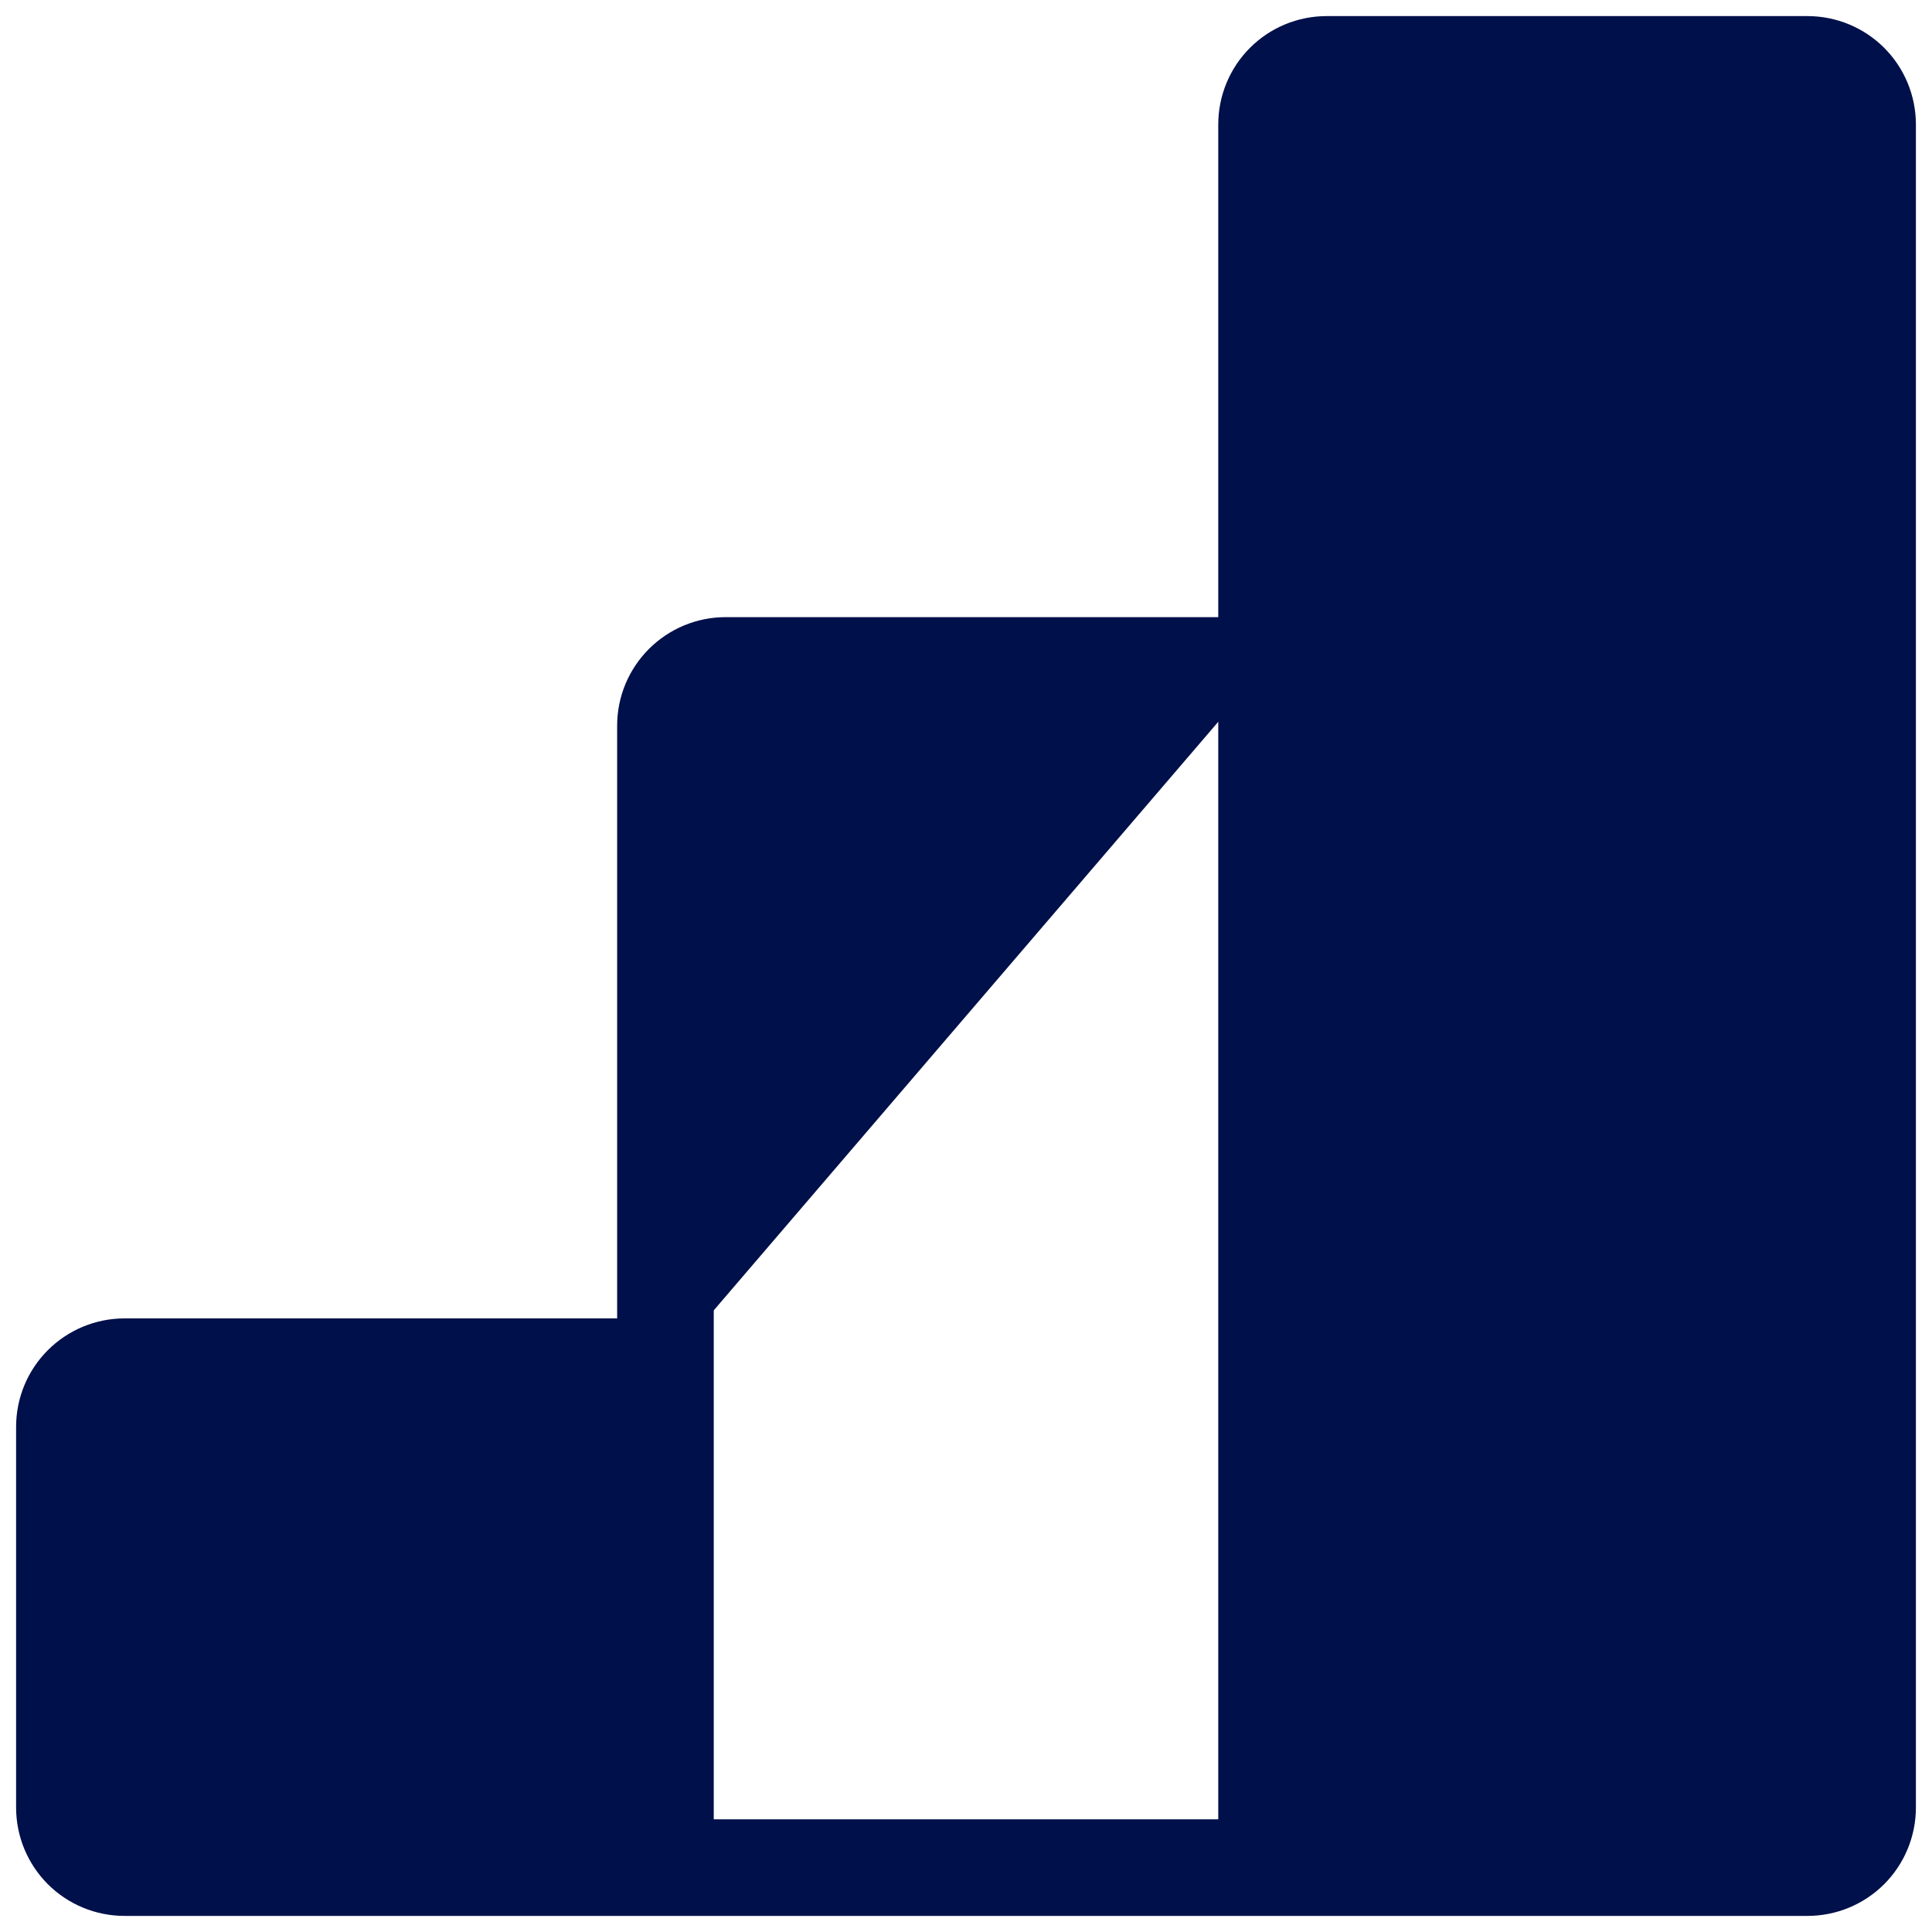
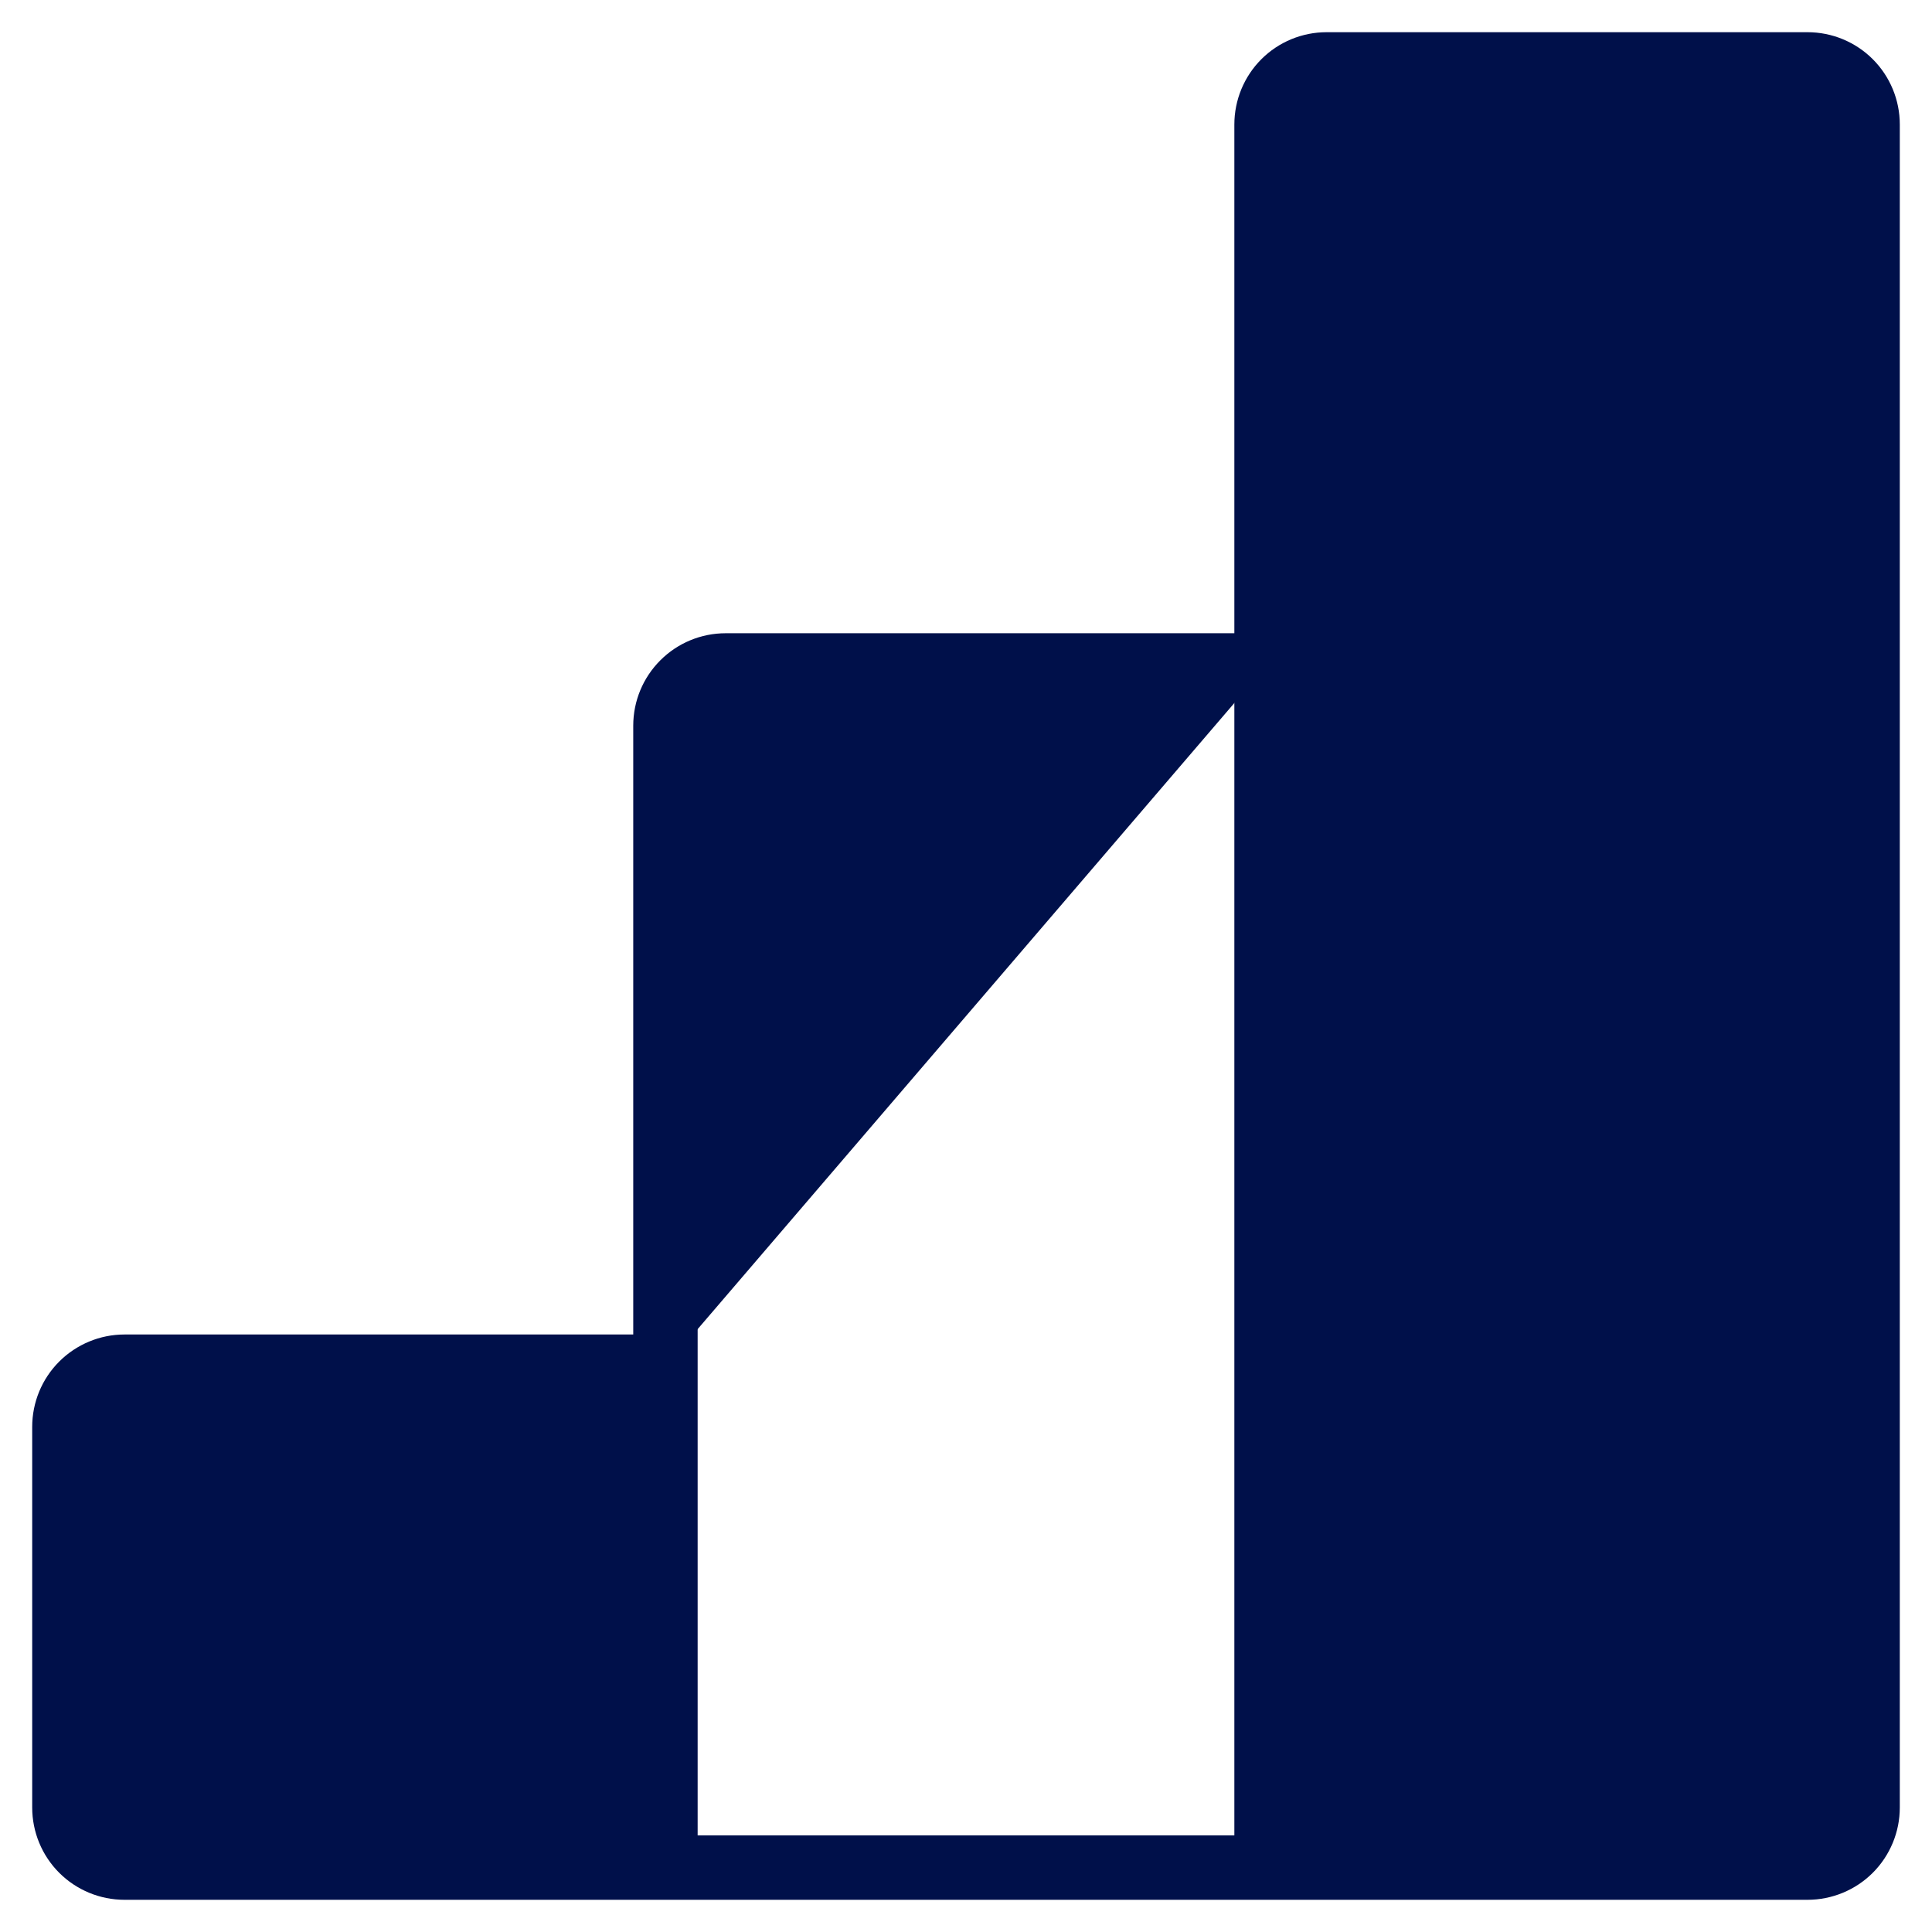
<svg xmlns="http://www.w3.org/2000/svg" width="30" height="30" viewBox="0 0 30 30" fill="none">
  <g id="Vector">
    <path d="M10.333 29H19.667ZM10.333 29V21.222ZM10.333 29H1.933C1.686 29 1.448 28.902 1.273 28.727C1.098 28.552 1 28.314 1 28.067V22.156C1 21.908 1.098 21.671 1.273 21.496C1.448 21.321 1.686 21.222 1.933 21.222H10.333M19.667 29V10.333ZM19.667 29H28.067C28.314 29 28.552 28.902 28.727 28.727C28.902 28.552 29 28.314 29 28.067V1.933C29 1.686 28.902 1.448 28.727 1.273C28.552 1.098 28.314 1 28.067 1H20.6C20.352 1 20.115 1.098 19.94 1.273C19.765 1.448 19.667 1.686 19.667 1.933V10.333M19.667 10.333H11.267C11.019 10.333 10.782 10.432 10.607 10.607C10.432 10.782 10.333 11.019 10.333 11.267V21.222" fill="#00104A" />
-     <path d="M10.333 29H19.667M10.333 29V21.222M10.333 29H1.933C1.686 29 1.448 28.902 1.273 28.727C1.098 28.552 1 28.314 1 28.067V22.156C1 21.908 1.098 21.671 1.273 21.496C1.448 21.321 1.686 21.222 1.933 21.222H10.333M19.667 29V10.333M19.667 29H28.067C28.314 29 28.552 28.902 28.727 28.727C28.902 28.552 29 28.314 29 28.067V1.933C29 1.686 28.902 1.448 28.727 1.273C28.552 1.098 28.314 1 28.067 1H20.6C20.352 1 20.115 1.098 19.94 1.273C19.765 1.448 19.667 1.686 19.667 1.933V10.333M10.333 21.222V11.267C10.333 11.019 10.432 10.782 10.607 10.607C10.782 10.432 11.019 10.333 11.267 10.333H19.667" stroke="#00104A" stroke-width="1.5" />
+     <path d="M10.333 29H19.667M10.333 29V21.222M10.333 29H1.933C1.686 29 1.448 28.902 1.273 28.727C1.098 28.552 1 28.314 1 28.067V22.156C1 21.908 1.098 21.671 1.273 21.496C1.448 21.321 1.686 21.222 1.933 21.222H10.333M19.667 29V10.333M19.667 29H28.067C28.314 29 28.552 28.902 28.727 28.727C28.902 28.552 29 28.314 29 28.067V1.933C29 1.686 28.902 1.448 28.727 1.273C28.552 1.098 28.314 1 28.067 1H20.6C20.352 1 20.115 1.098 19.94 1.273C19.765 1.448 19.667 1.686 19.667 1.933V10.333M10.333 21.222V11.267C10.333 11.019 10.432 10.782 10.607 10.607C10.782 10.432 11.019 10.333 11.267 10.333H19.667" stroke="#00104A" strokeWidth="1.5" />
  </g>
</svg>
